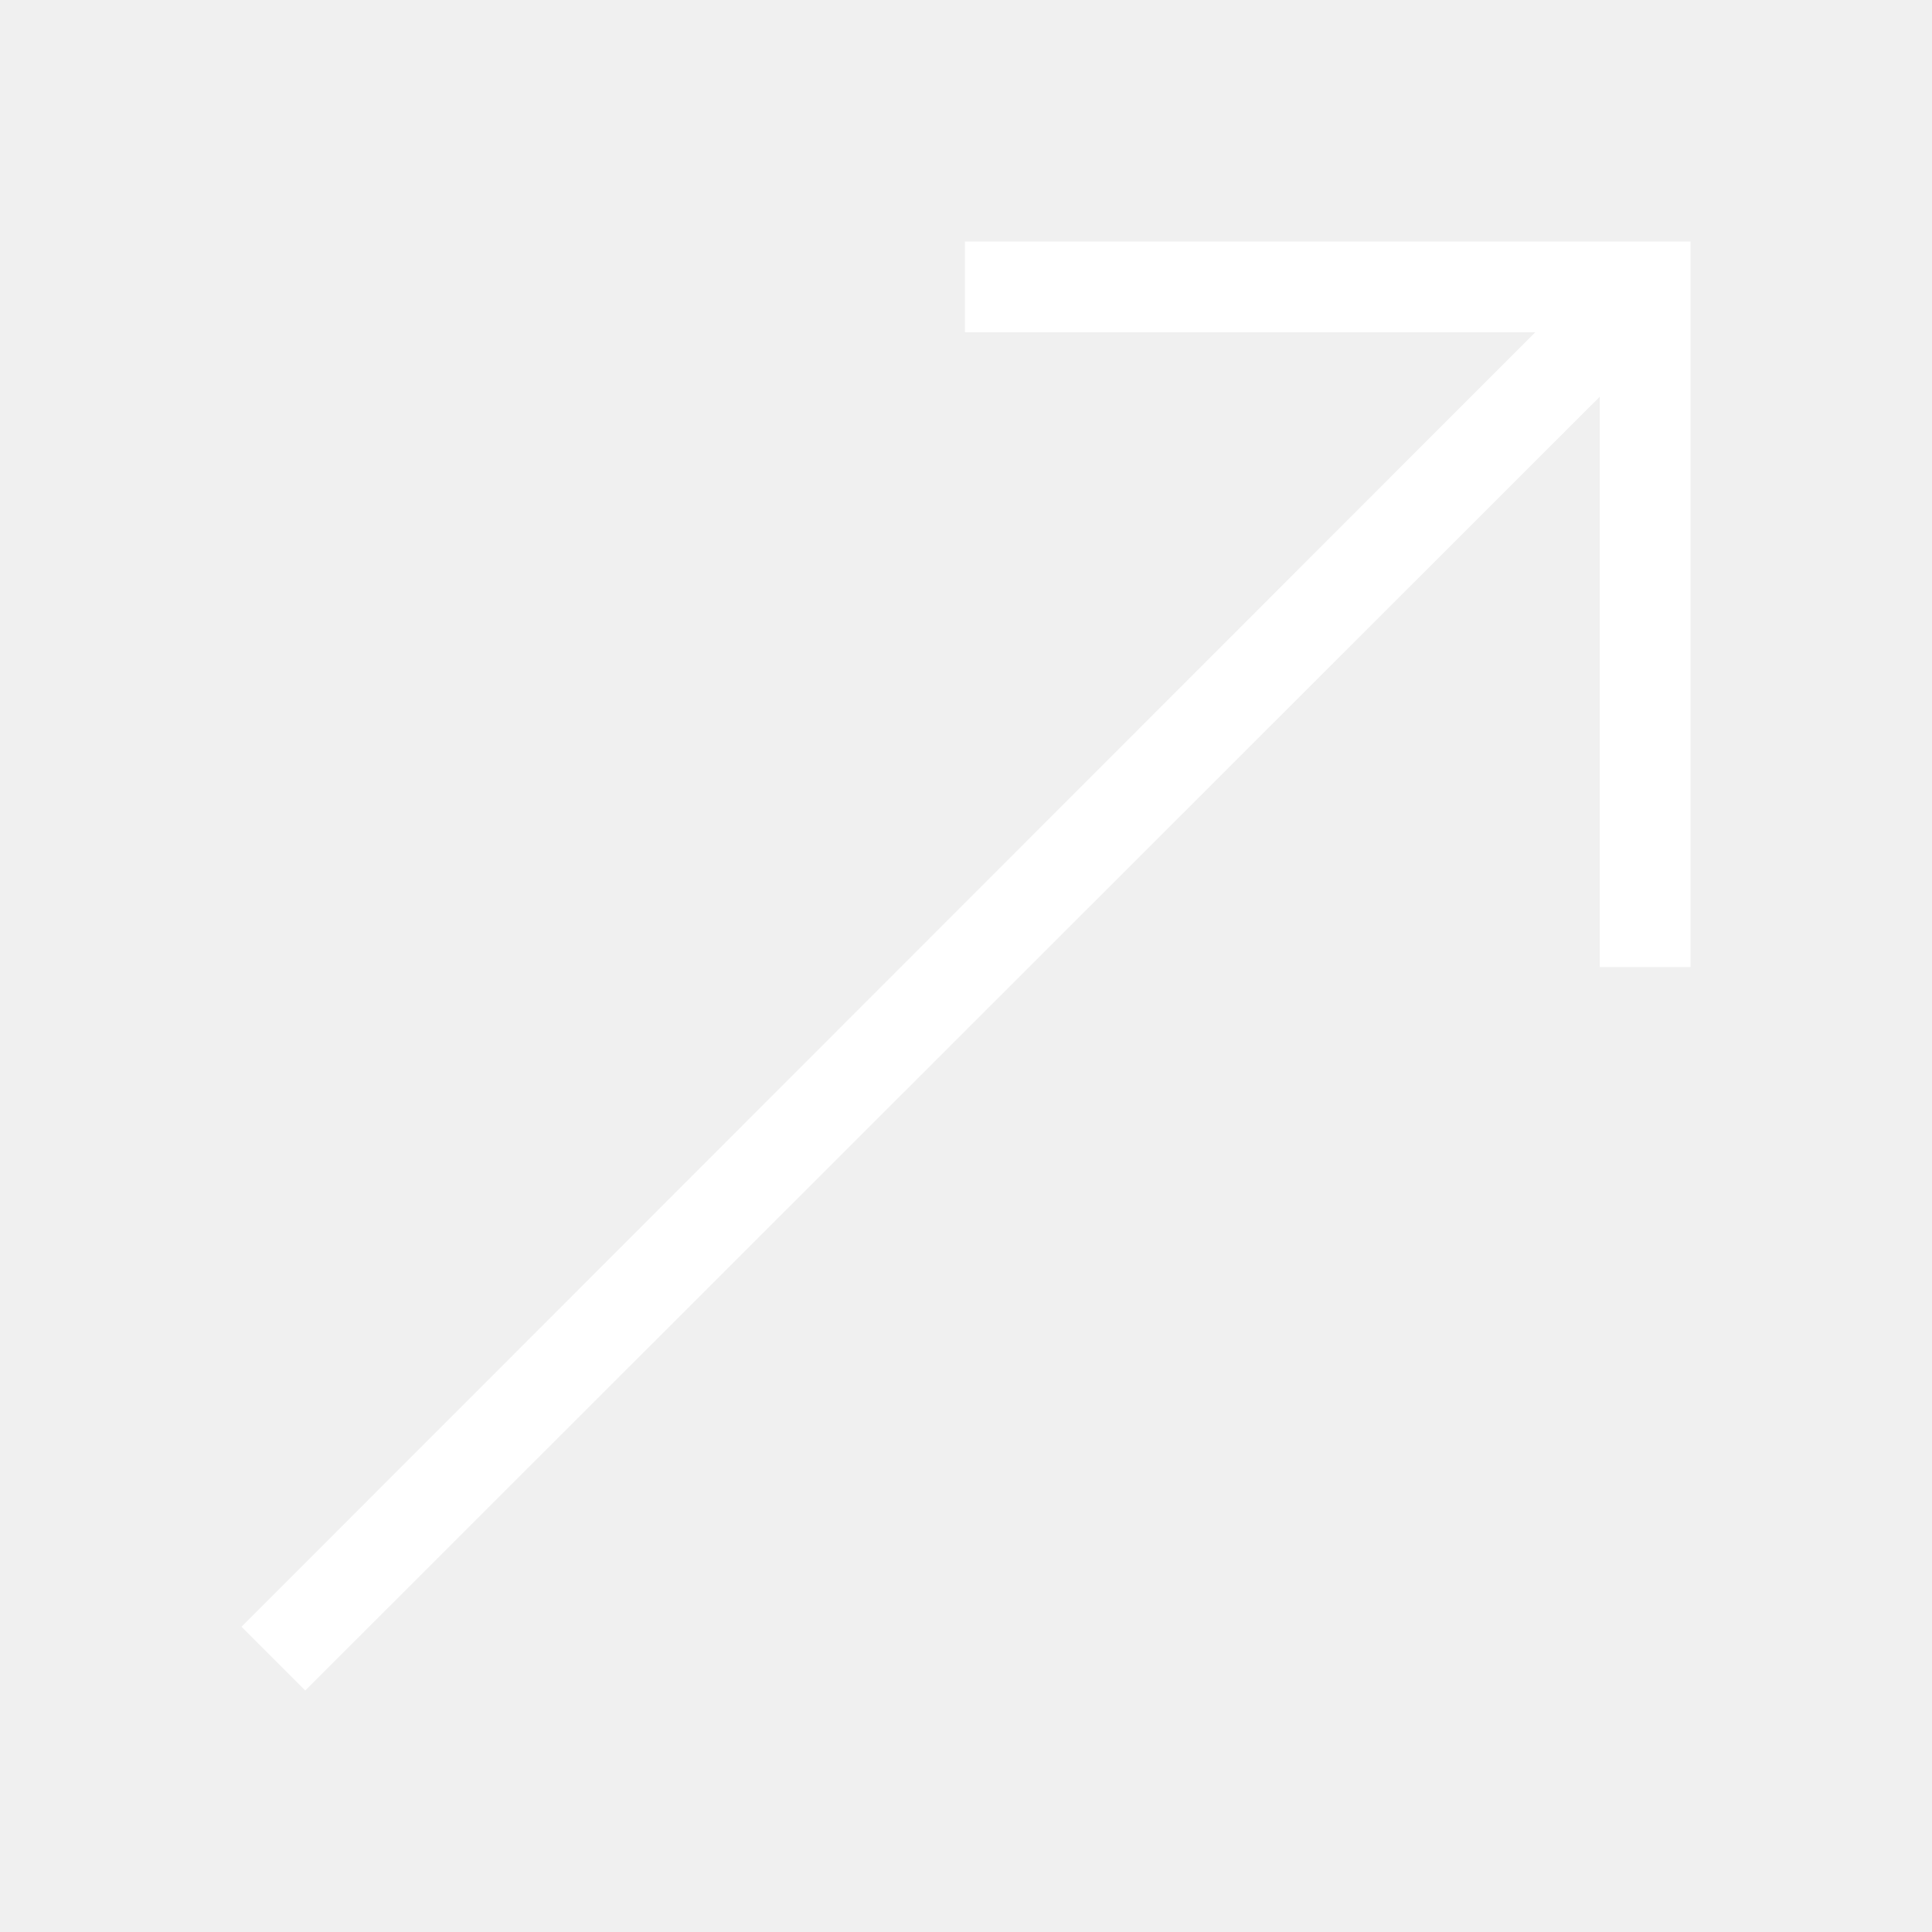
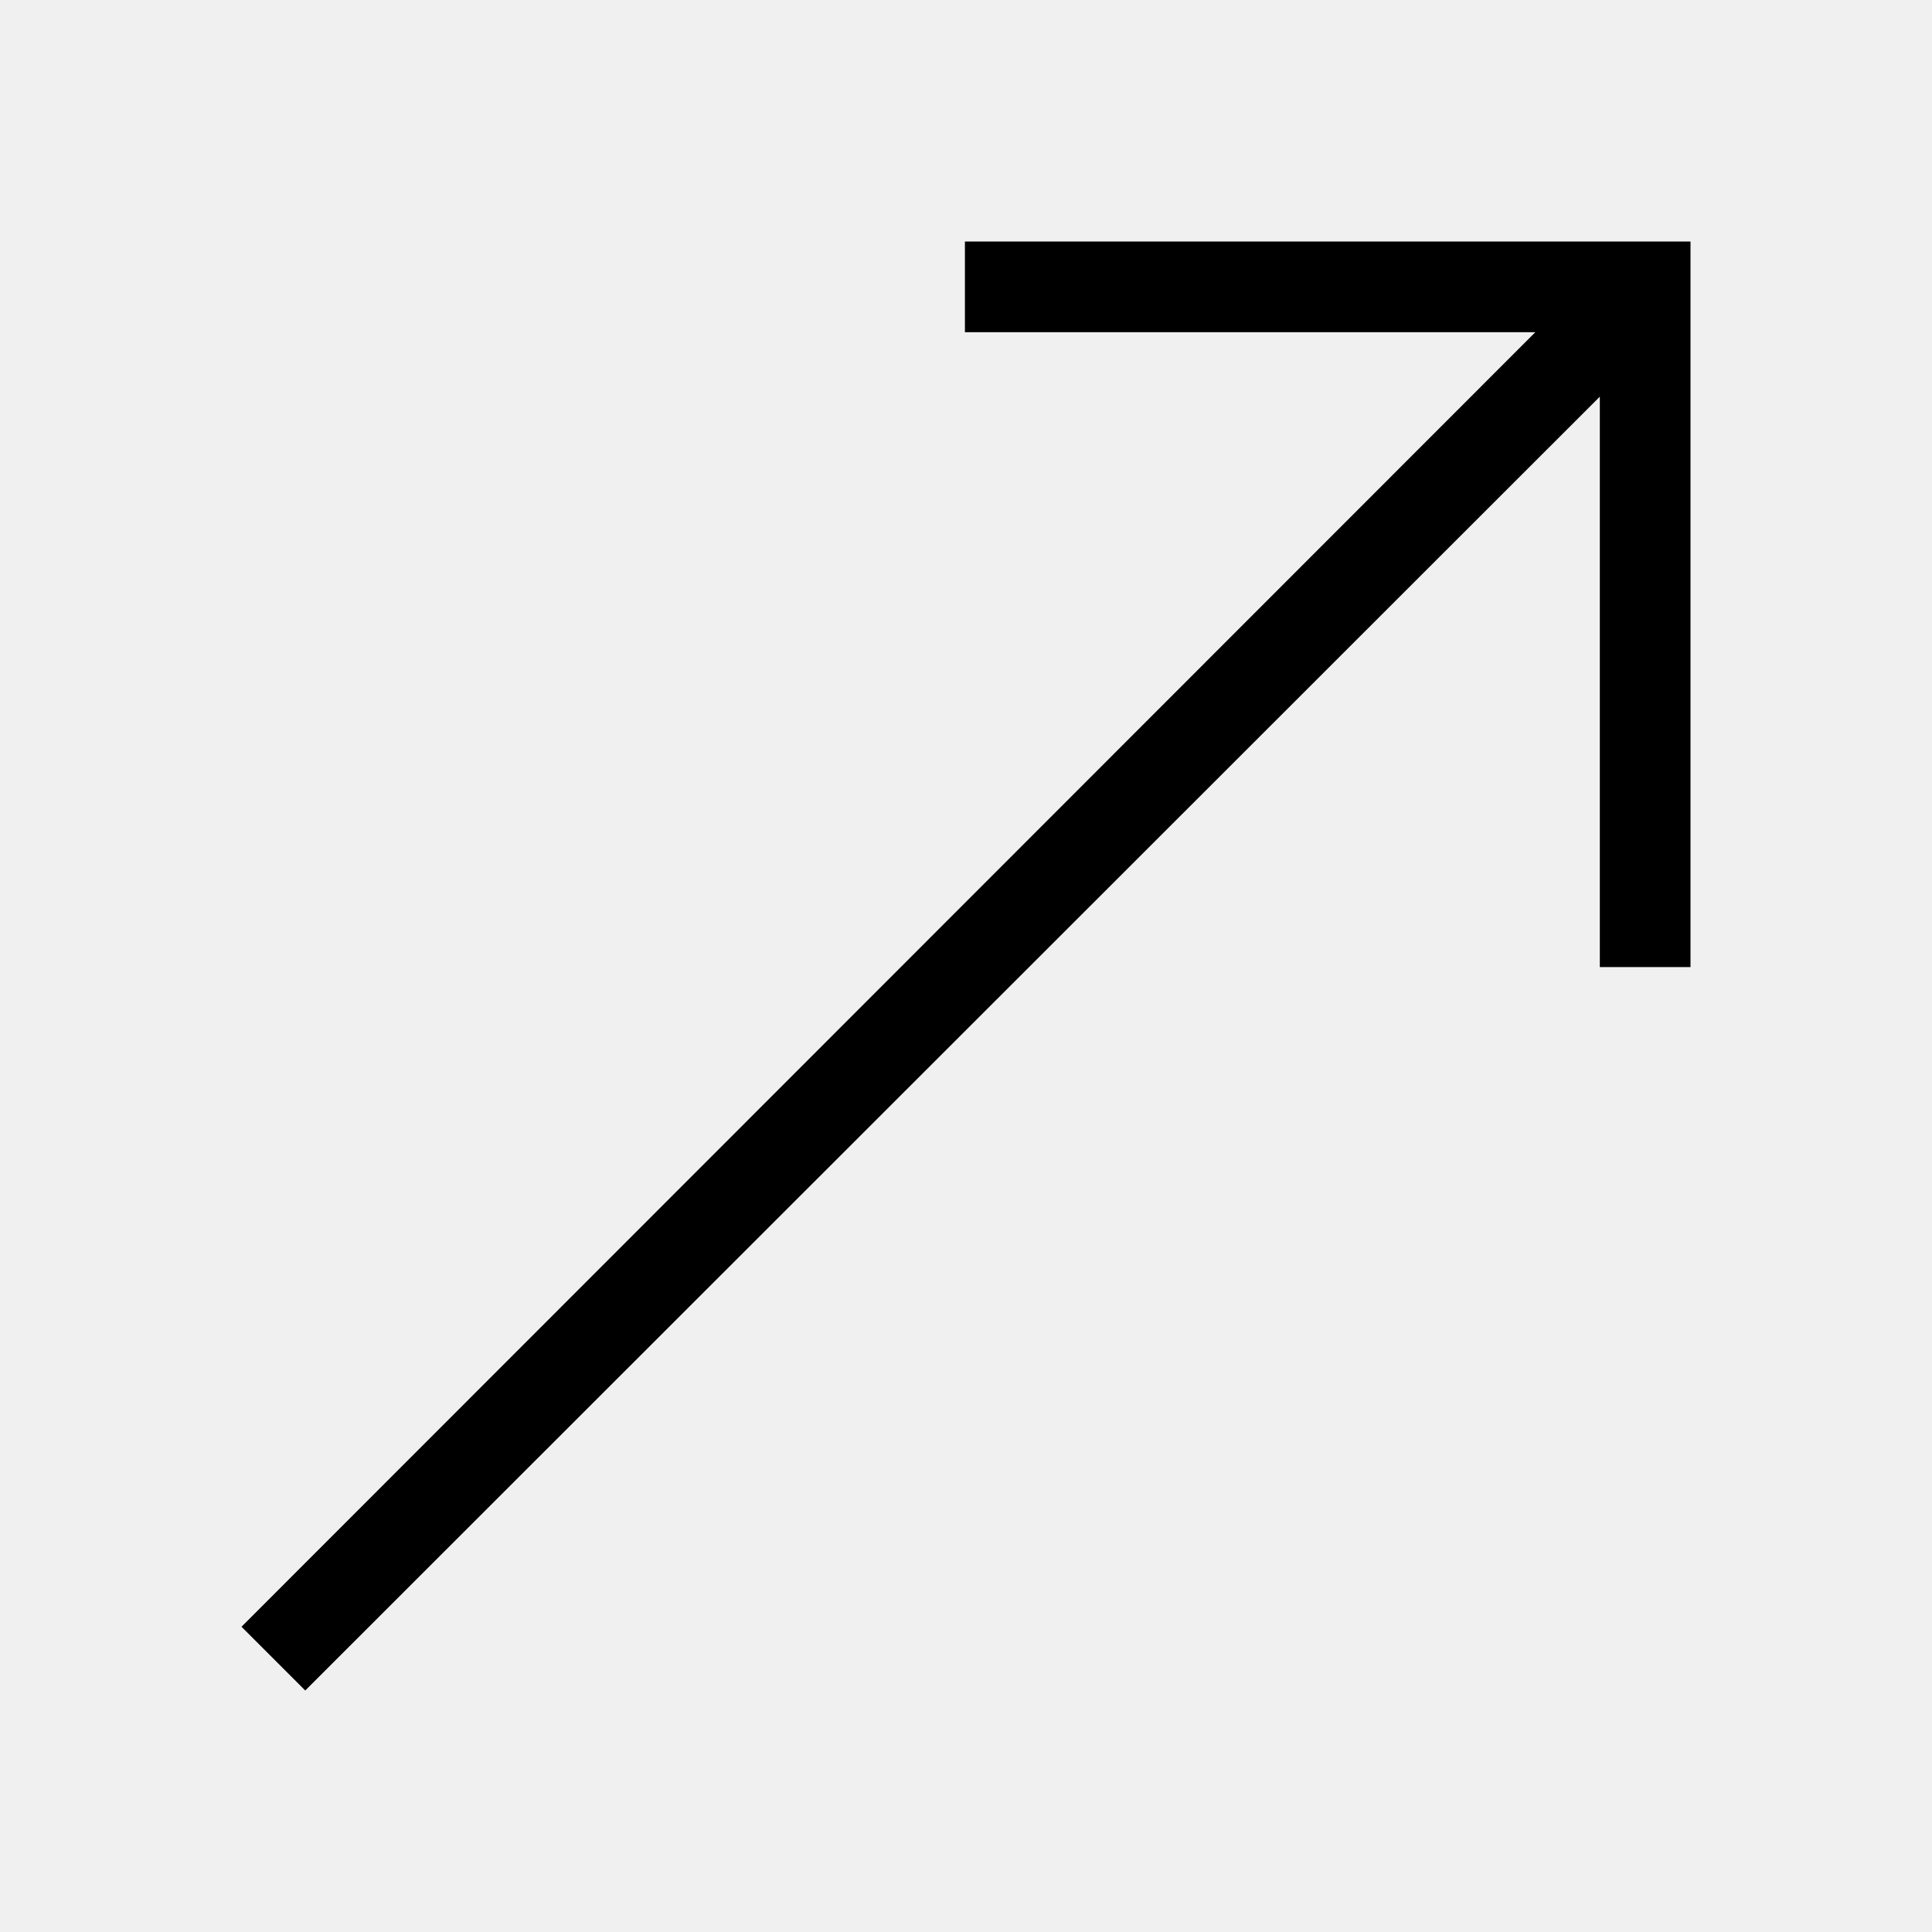
<svg xmlns="http://www.w3.org/2000/svg" width="16" height="16" viewBox="0 0 16 16" fill="none">
-   <path d="M7.991 2H14V8.009H13.249V3.285L2.528 14L2 13.472L12.715 2.751H7.991V2Z" fill="white" />
+   <path d="M7.991 2H14V8.009H13.249V3.285L2.528 14L2 13.472L12.715 2.751H7.991V2Z" fill="black" />
</svg>
